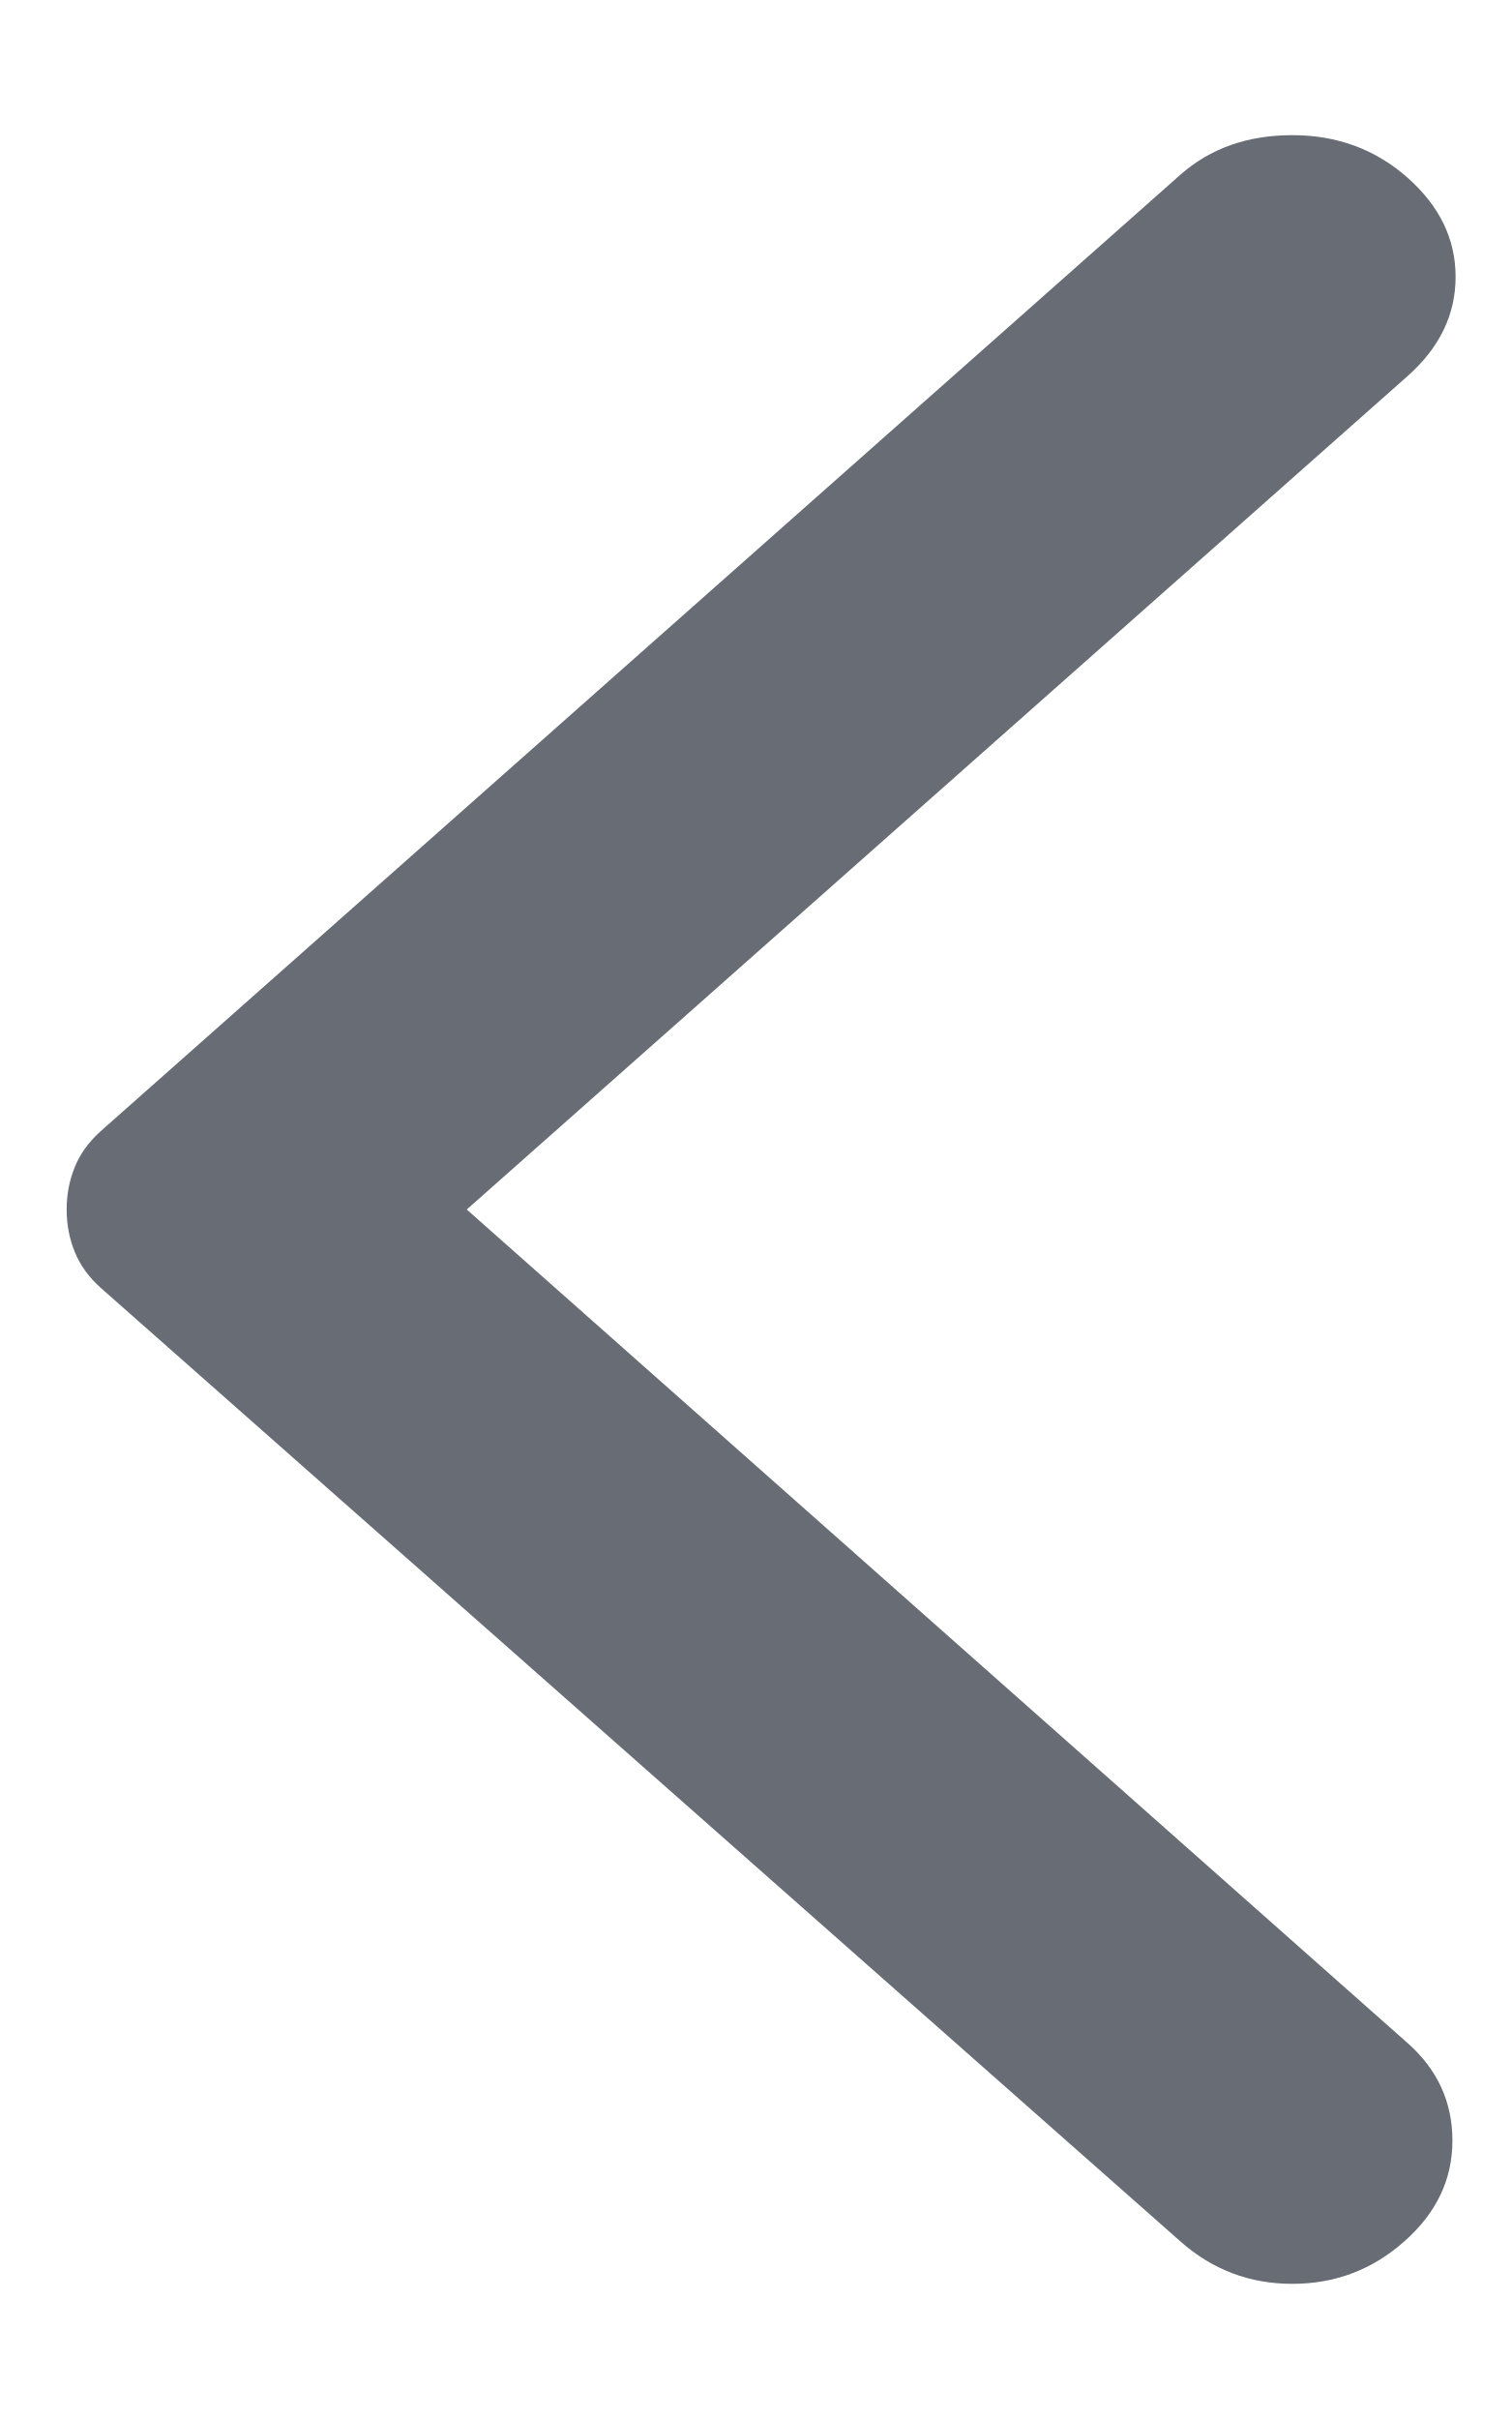
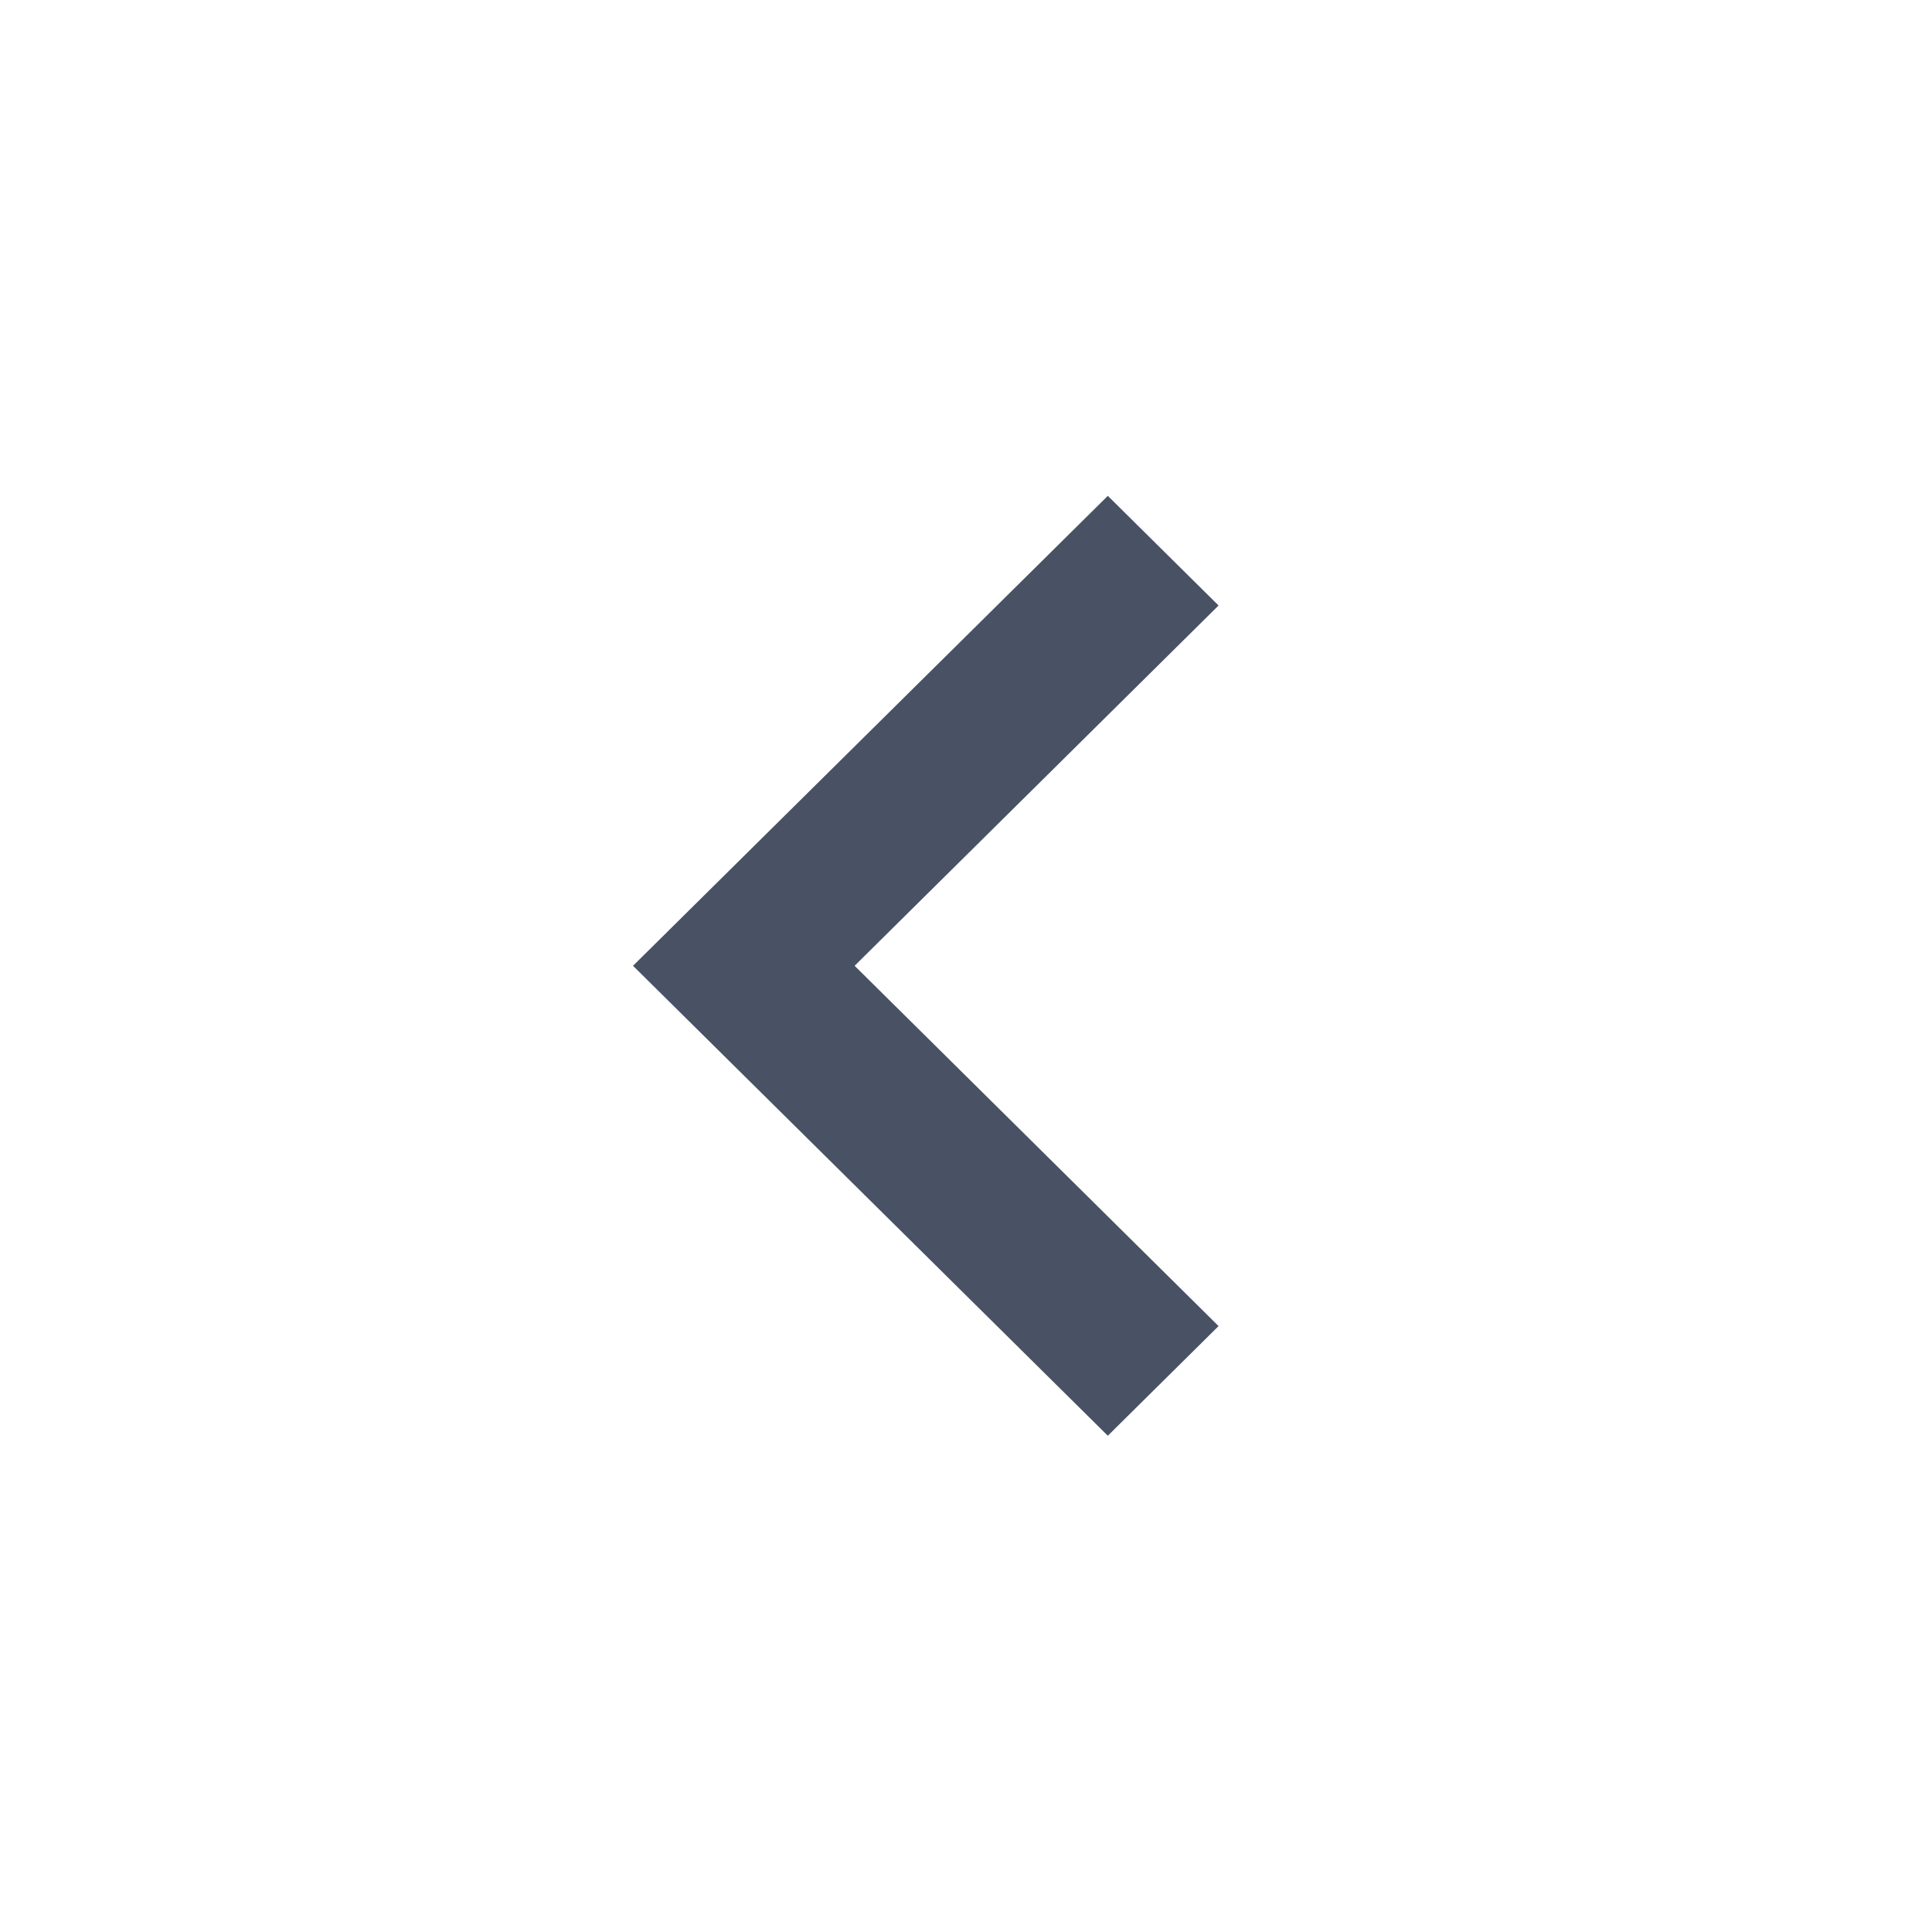
- <svg xmlns="http://www.w3.org/2000/svg" width="10" height="16" fill="none" viewBox="0 0 10 16">
-   <path fill="#676C75" d="M7.809 14.825L0.674 8.525C0.589 8.45 0.53 8.369 0.495 8.281C0.459 8.194 0.441 8.1 0.441 8C0.441 7.9 0.459 7.806 0.495 7.719C0.53 7.631 0.589 7.55 0.674 7.475L7.809 1.156C8.007 0.981 8.254 0.894 8.55 0.894C8.846 0.894 9.1 0.988 9.312 1.175C9.524 1.363 9.63 1.581 9.63 1.831C9.63 2.081 9.524 2.3 9.312 2.488L3.088 8L9.312 13.513C9.51 13.688 9.609 13.903 9.609 14.159C9.609 14.416 9.503 14.638 9.291 14.825C9.079 15.013 8.832 15.106 8.55 15.106C8.268 15.106 8.021 15.013 7.809 14.825Z" />
+ <svg xmlns="http://www.w3.org/2000/svg" width="37" height="37" viewBox="0 0 37 37" fill="none">
+   <path d="M21.216 27.496L12.123 18.496L21.216 9.496L23.337 11.596L16.367 18.496L23.337 25.396L21.216 27.496Z" fill="#485264" />
</svg>
